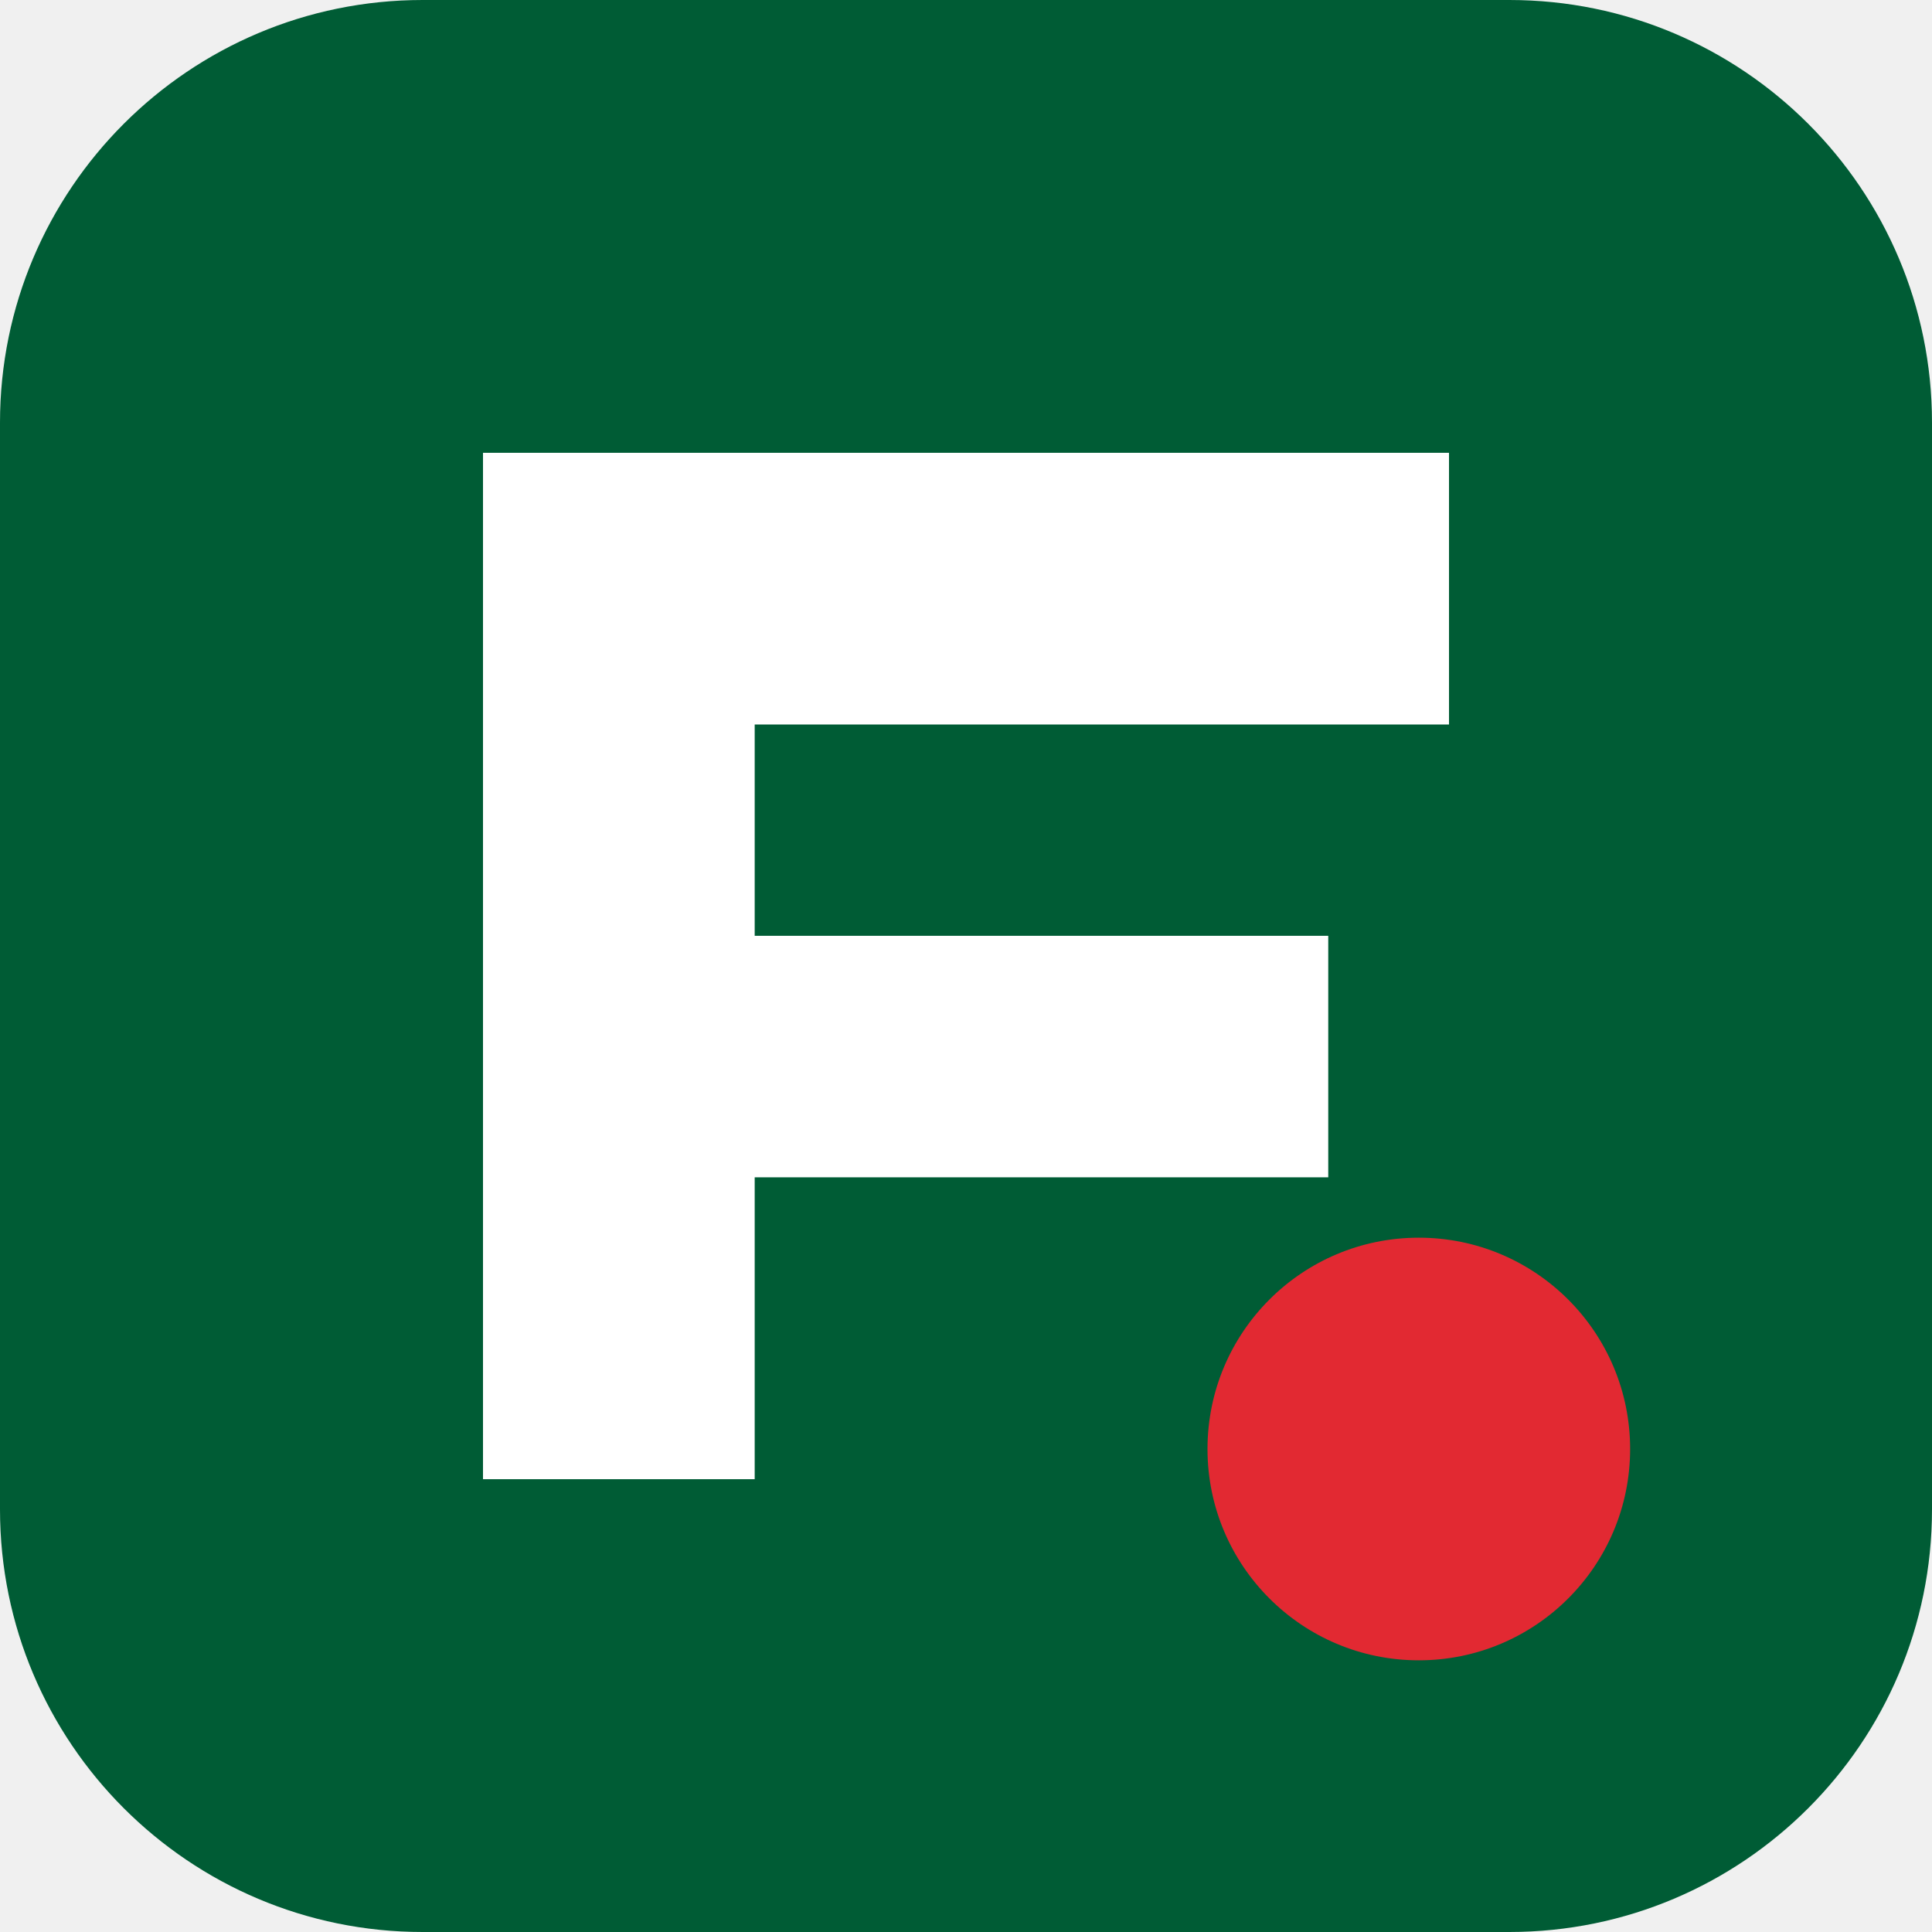
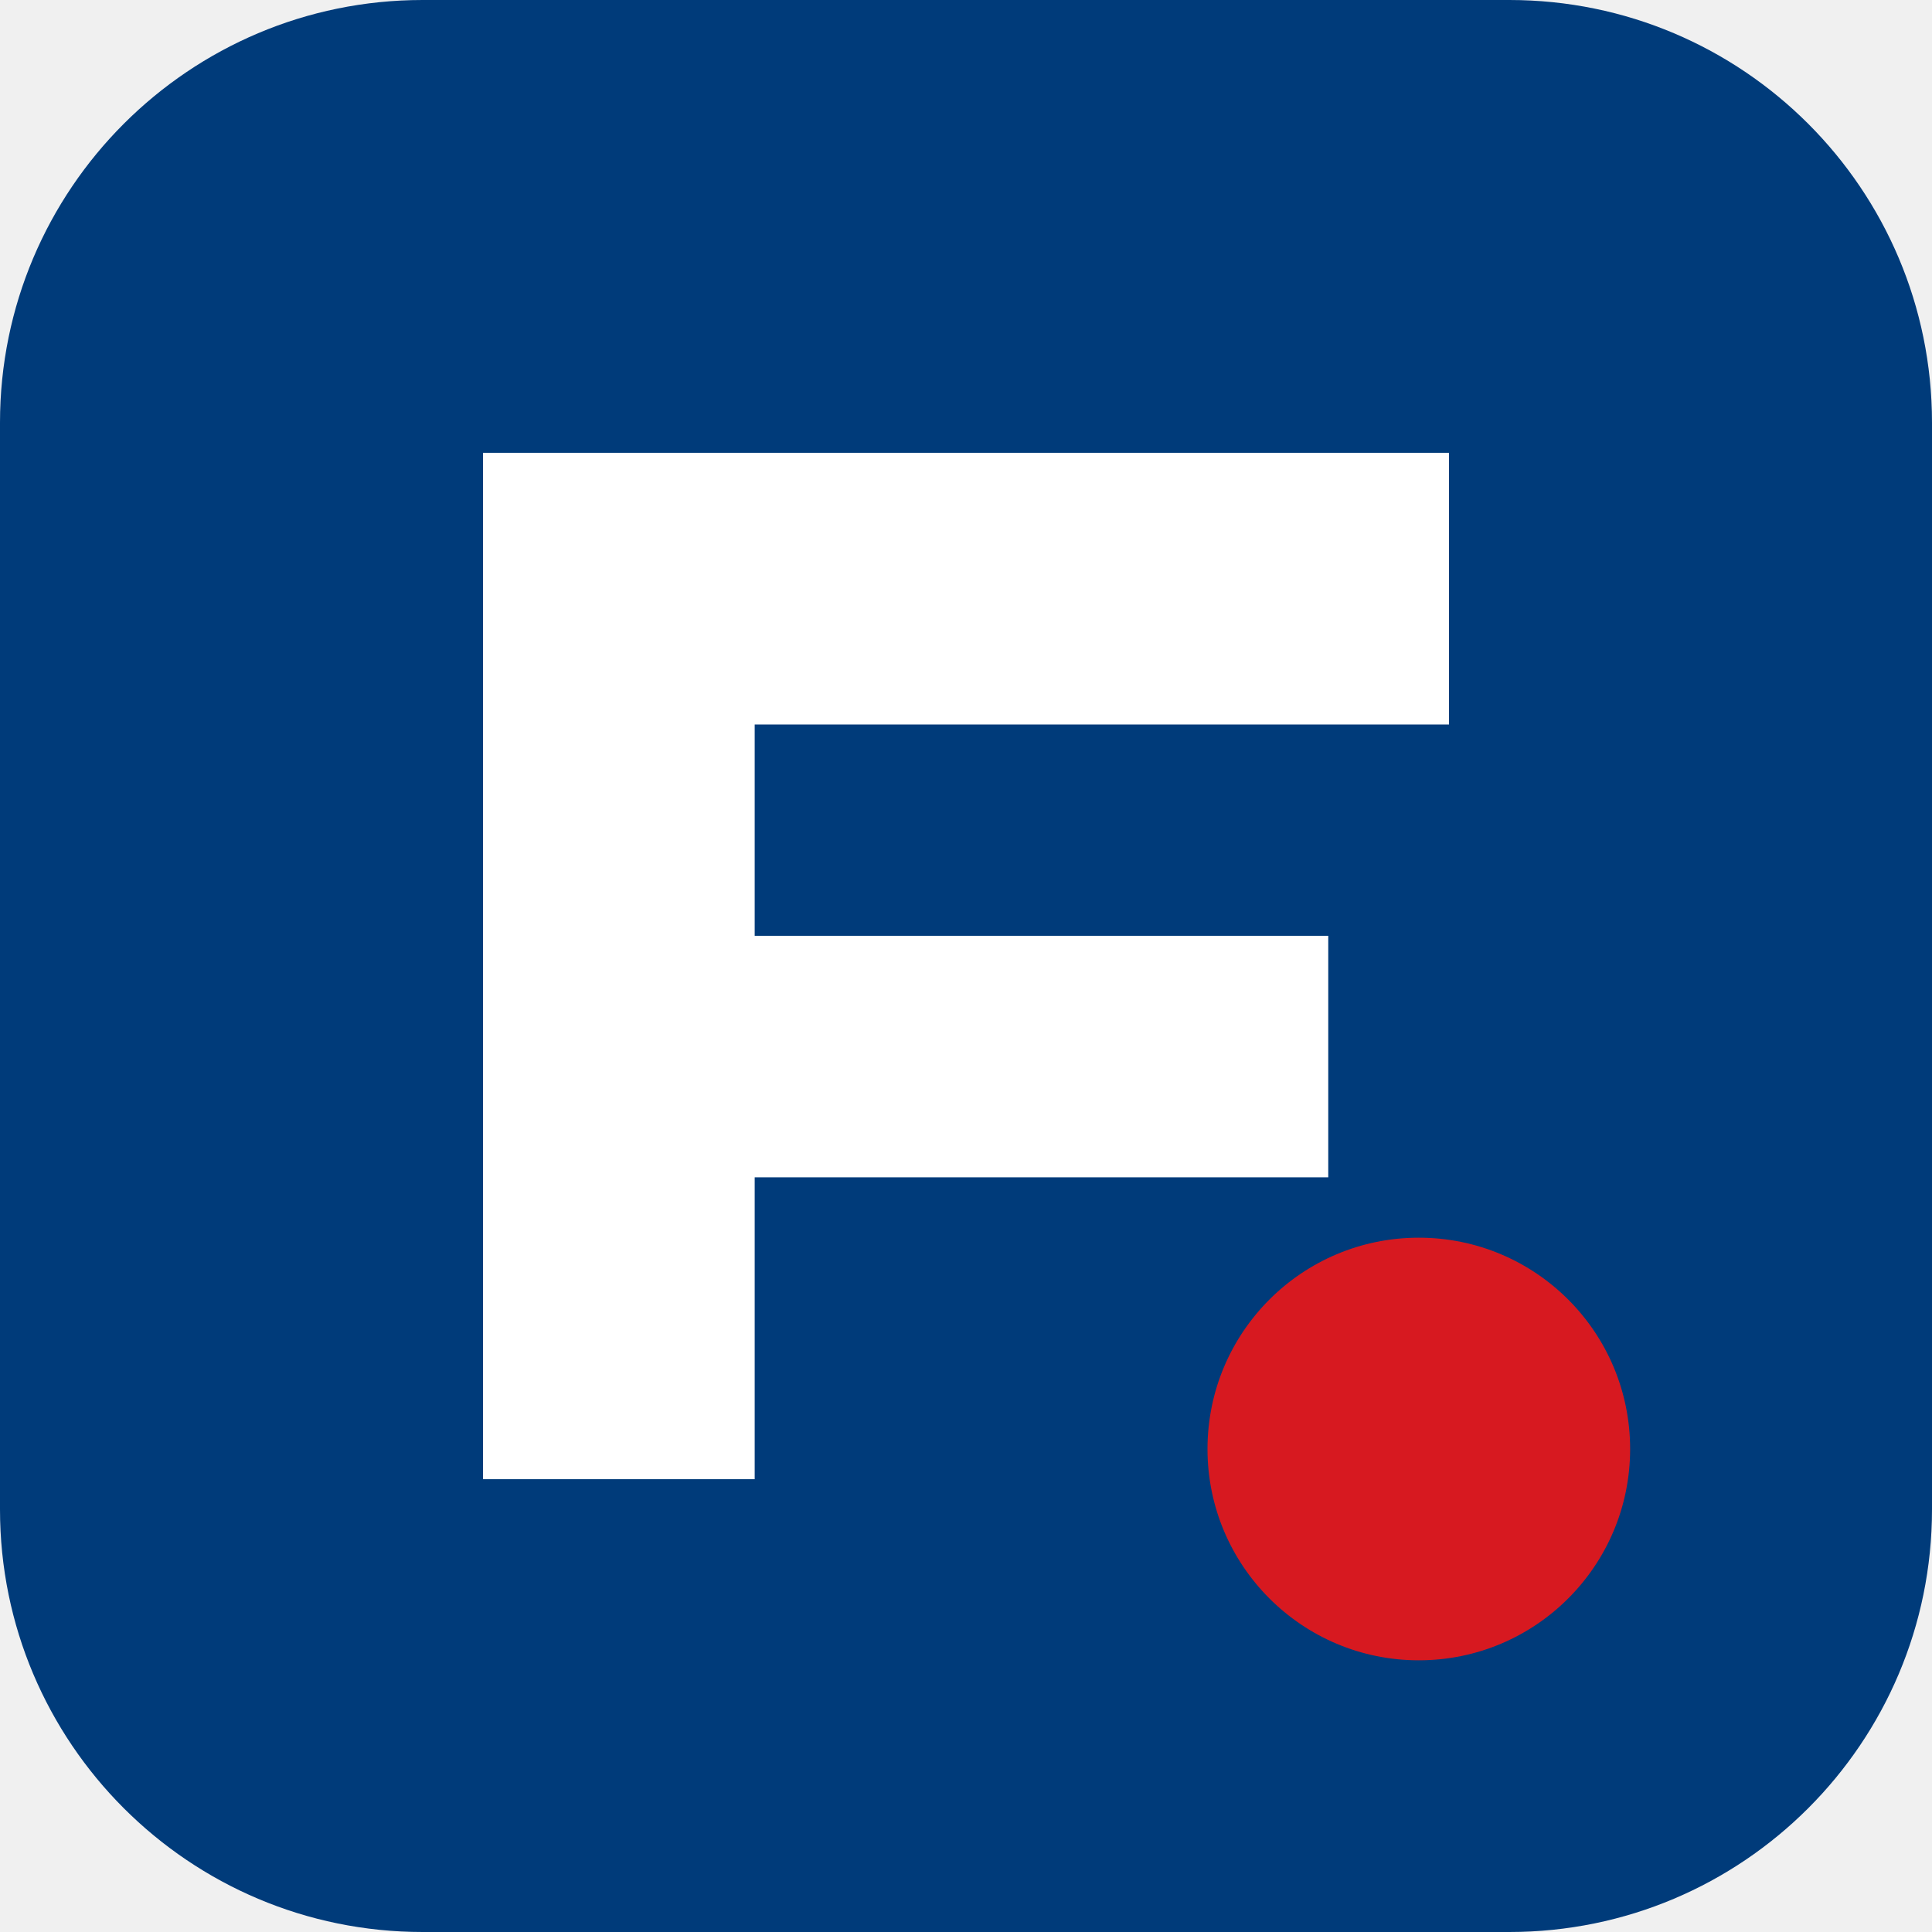
<svg xmlns="http://www.w3.org/2000/svg" viewBox="0 0 64 64">
-   <rect width="64" height="64" rx="14" fill="#005c35" />
+   <rect width="64" height="64" rx="14" fill="#003b7a" />
  <path d="M16 15h32v9H25v7h19v8H25v10h-9z" fill="white" />
-   <circle cx="47" cy="48" r="7" fill="#e22932" />
+   <circle cx="47" cy="48" r="7" fill="#d71920" />
</svg>
